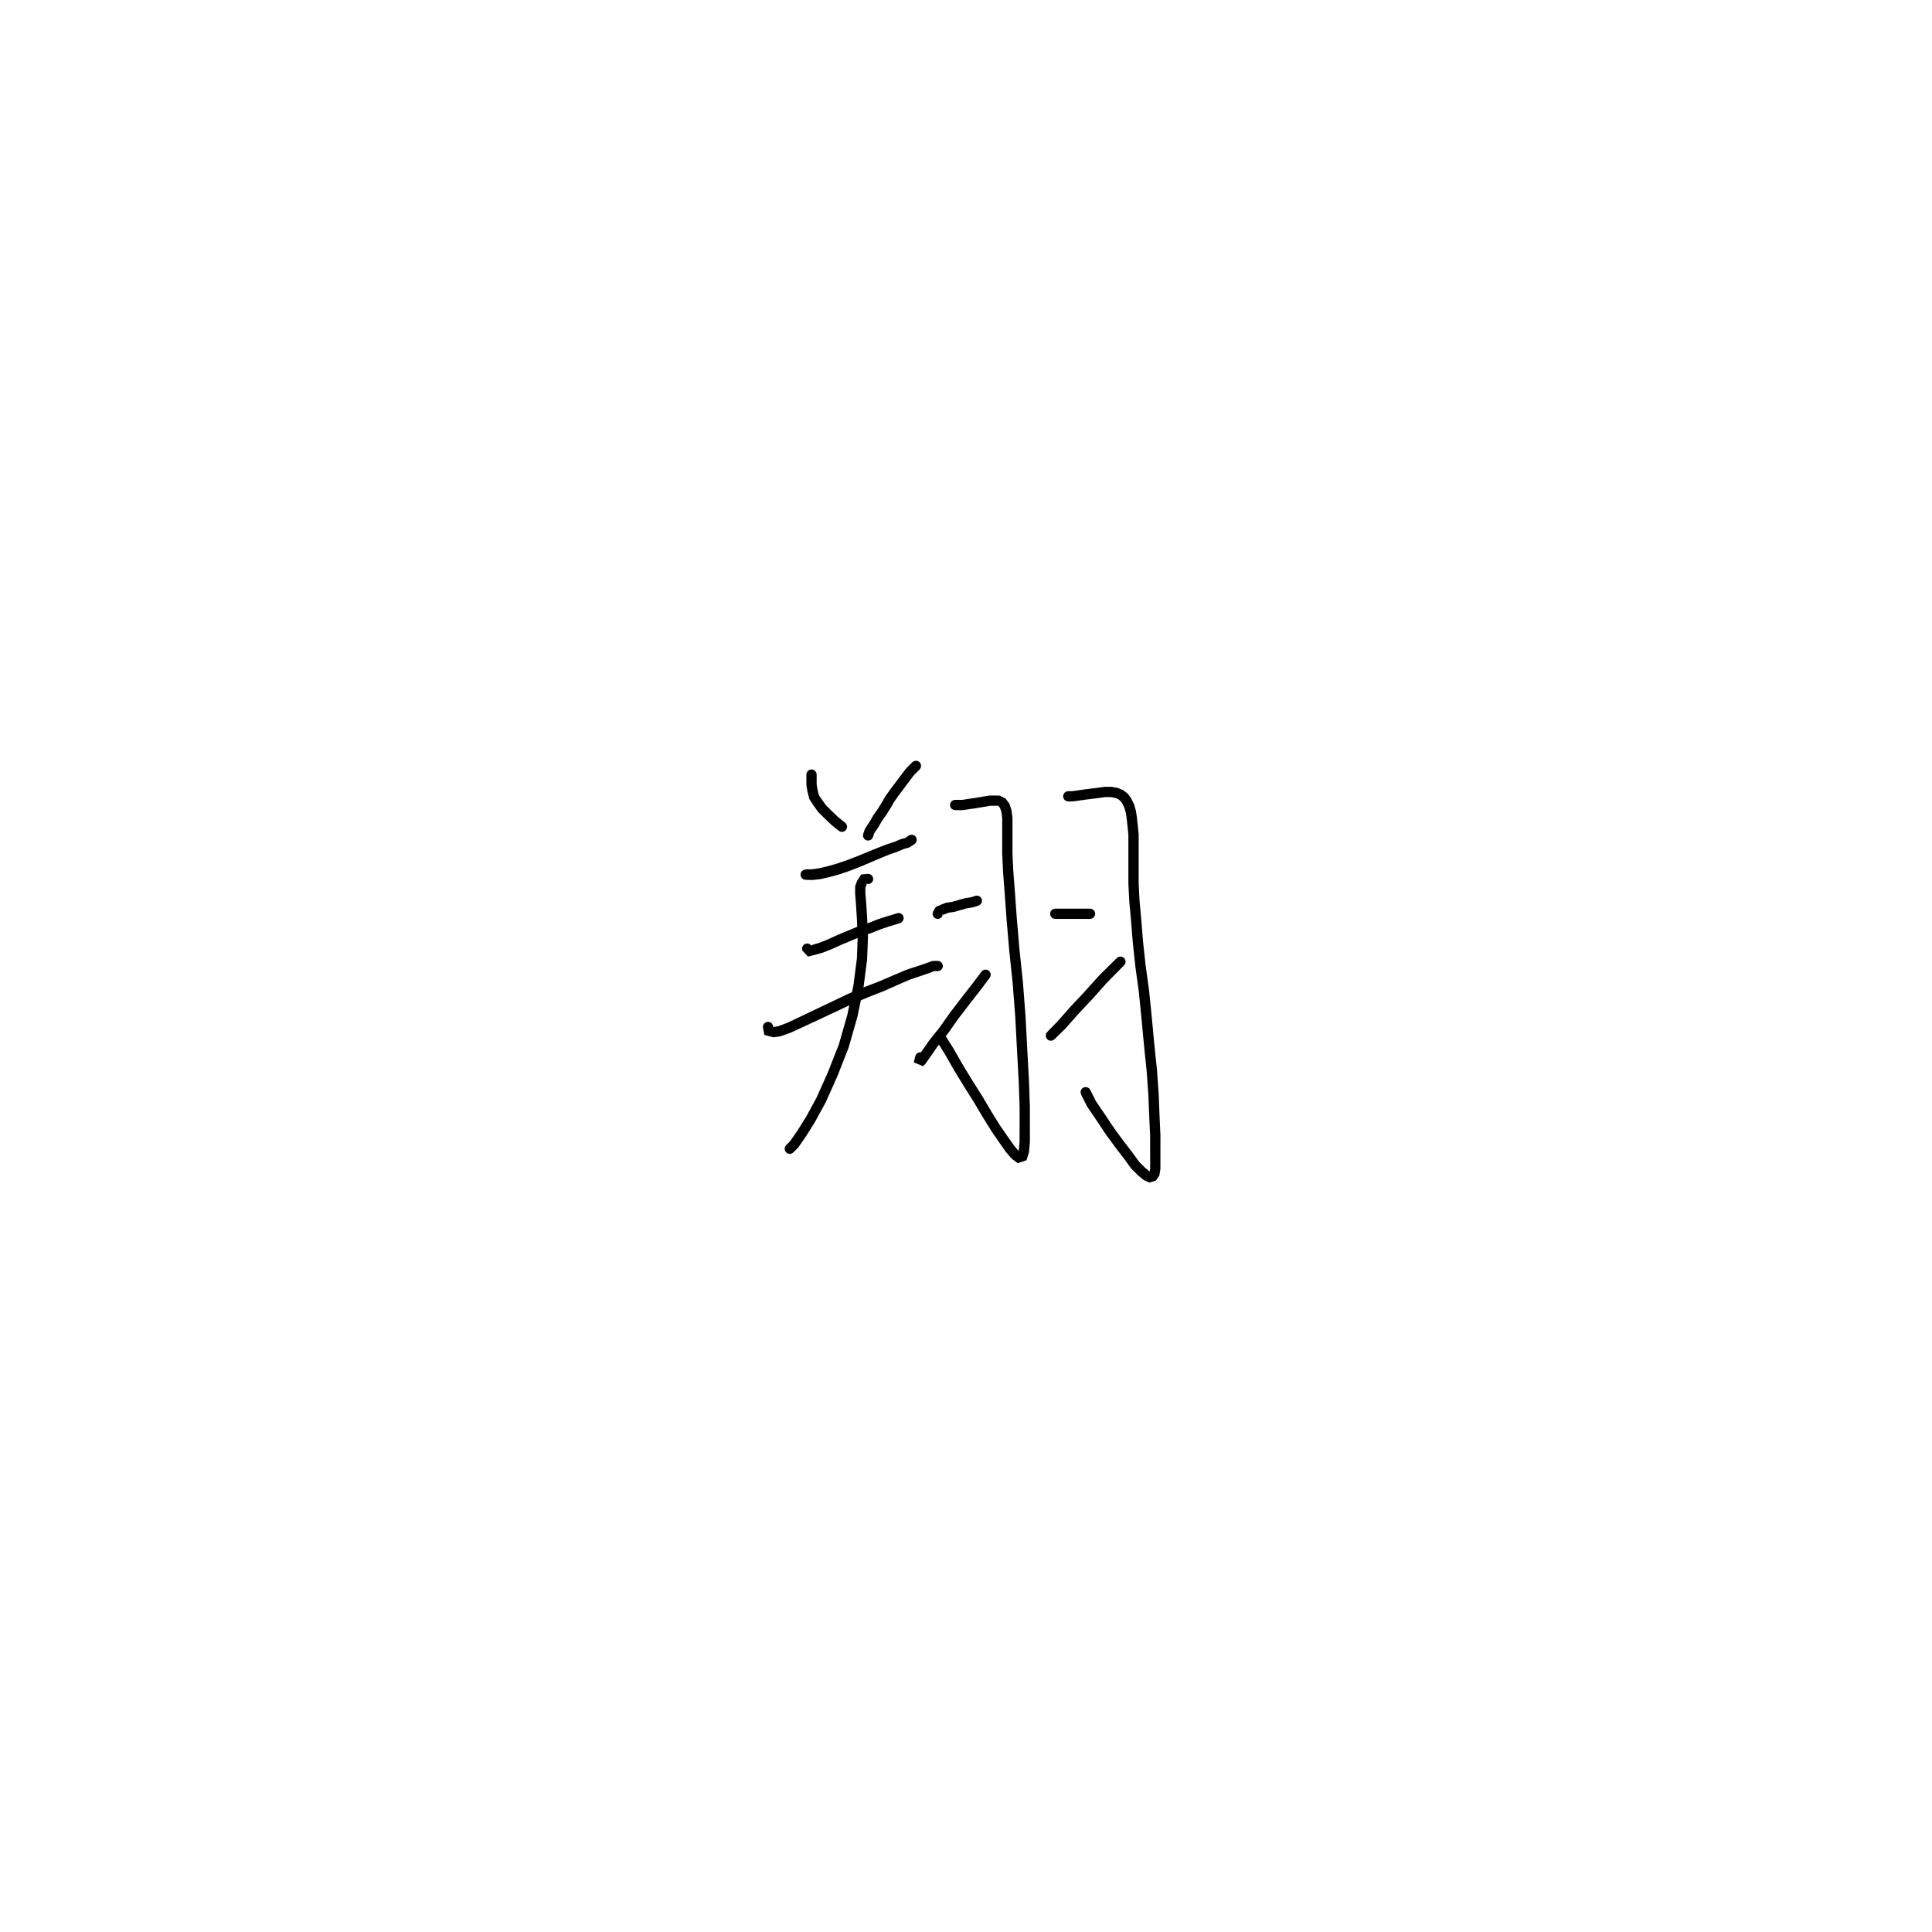
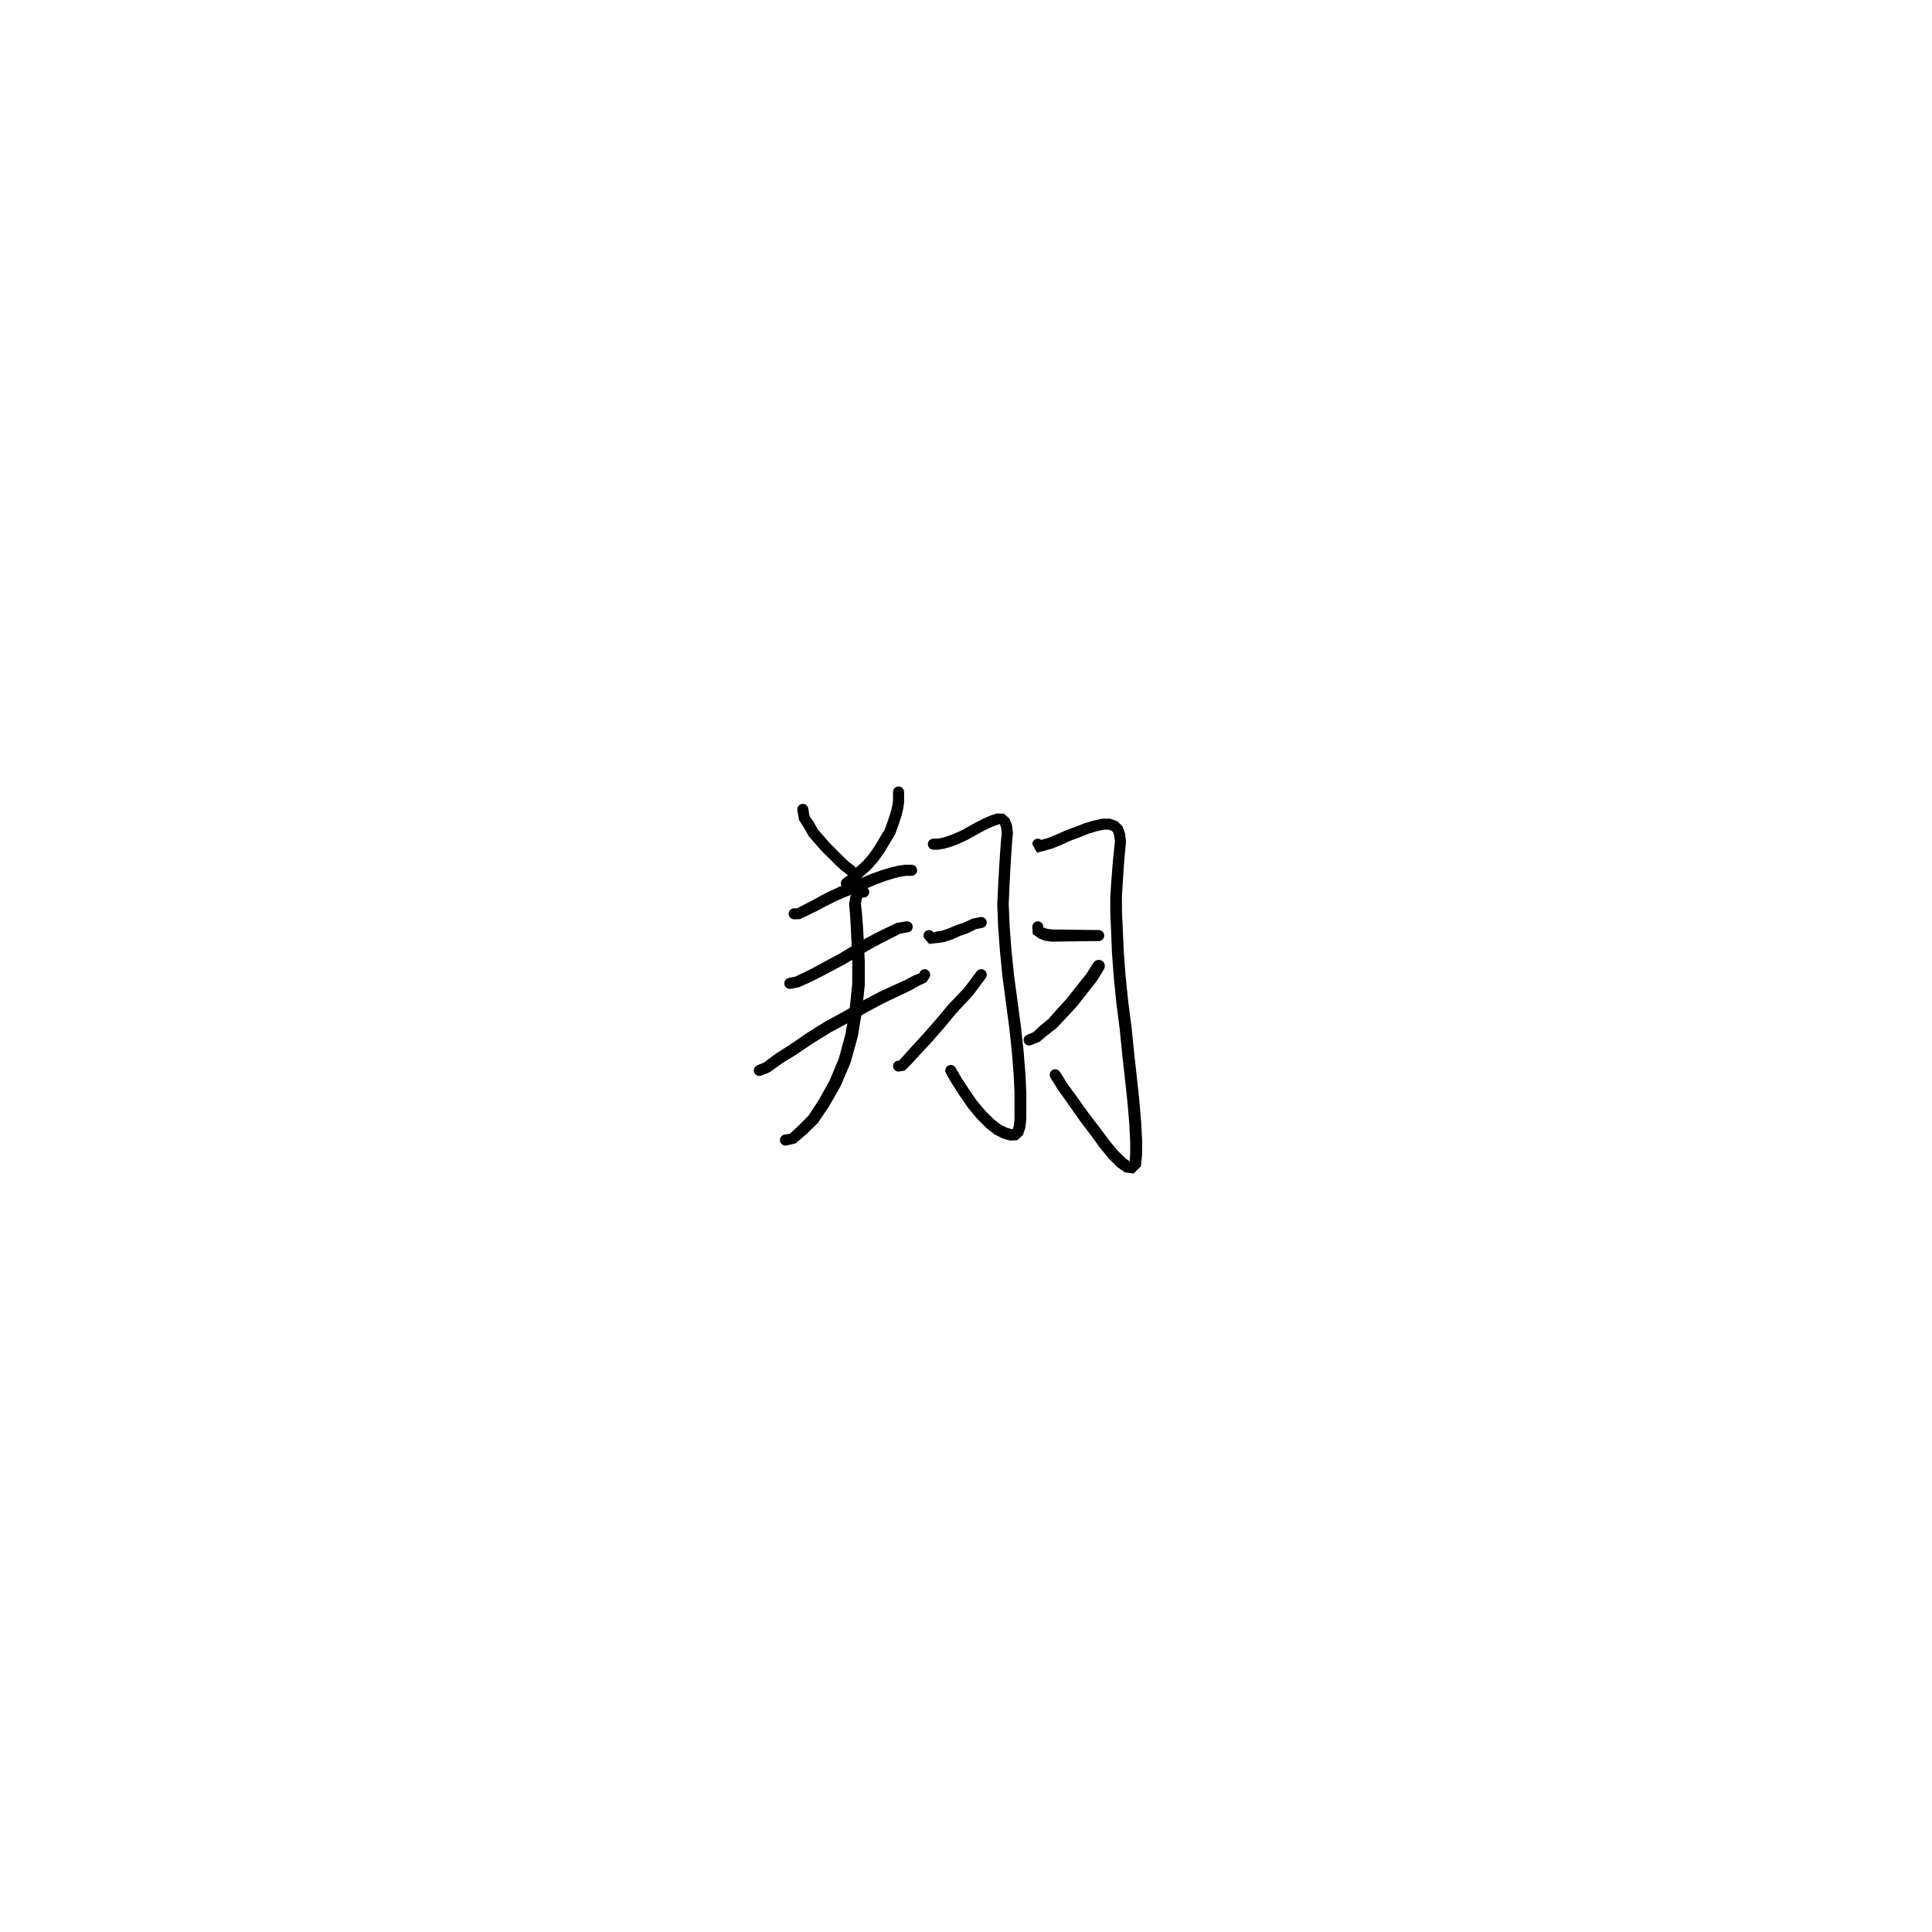
<svg xmlns="http://www.w3.org/2000/svg" viewBox="-300 -300 900 900" width="900" height="900" overflow="visible">
-   <path d="M 75.644 60.811 L 75.648 65.673 L 76.101 68.599 L 77.054 72.295 L 78.908 75.148 L 81.086 78.181 L 84.068 81.173 L 87.273 84.236 L 90.733 87.006 L 91.563 87.437 L 92.494 87.517 L 93.386 87.234 L 94.101 86.632 L 94.531 85.802 L 94.611 84.871 L 94.329 83.979 L 93.727 83.264 L 90.429 80.629 L 87.418 77.746 L 84.725 75.062 L 82.849 72.42 L 81.459 70.407 L 80.791 67.617 L 80.433 65.408 L 80.437 60.811 L 80.254 59.894 L 79.735 59.116 L 78.958 58.597 L 78.041 58.415 L 77.124 58.597 L 76.346 59.116 L 75.827 59.894 Z" fill="black" fill-rule="nonzero" />
-   <path d="M 124.995 55.062 L 122.176 57.89 L 119.503 61.391 L 117.061 64.637 L 114.609 67.898 L 112.494 70.855 L 110.83 73.755 L 108.869 76.903 L 106.824 79.778 L 105.188 82.648 L 102.958 86.026 L 102.119 88.431 L 102.002 89.359 L 102.249 90.261 L 102.822 90.999 L 103.634 91.462 L 104.562 91.579 L 105.464 91.332 L 106.202 90.759 L 106.665 89.947 L 107.177 88.298 L 109.272 85.189 L 110.879 82.384 L 112.888 79.583 L 114.981 76.245 L 116.56 73.469 L 118.499 70.751 L 120.912 67.525 L 123.335 64.285 L 125.797 61.029 L 128.384 58.451 L 128.903 57.674 L 129.085 56.757 L 128.903 55.84 L 128.384 55.062 L 127.606 54.543 L 126.689 54.361 L 125.772 54.543 Z" fill="black" fill-rule="nonzero" />
-   <path d="M 76.014 105.036 L 75.338 105.003 L 74.408 105.188 L 73.62 105.715 L 73.094 106.503 L 72.909 107.432 L 73.094 108.362 L 73.62 109.15 L 74.408 109.677 L 75.338 109.861 L 76.014 109.829 L 76.931 109.646 L 77.708 109.127 L 78.227 108.349 L 78.41 107.432 L 78.227 106.515 L 77.708 105.738 L 76.931 105.219 Z M 75.338 109.861 L 76.824 109.904 L 78.654 109.929 L 82.131 109.529 L 85.957 108.694 L 90.543 107.451 L 95.527 105.779 L 100.873 103.703 L 105.758 101.631 L 110.596 99.579 L 114.558 97.959 L 118.212 96.718 L 121.013 95.5 L 123.627 94.749 L 125.991 93.21 L 126.653 92.55 L 127.012 91.686 L 127.013 90.751 L 126.656 89.887 L 125.996 89.225 L 125.132 88.867 L 124.197 88.866 L 123.333 89.222 L 121.644 90.386 L 119.392 90.986 L 116.518 92.201 L 112.875 93.392 L 108.729 95.015 L 103.836 97.017 L 98.992 99 L 93.798 100.977 L 89.051 102.549 L 84.718 103.738 L 81.248 104.525 L 78.238 104.936 L 76.824 104.961 L 75.338 105.003 L 74.408 105.188 L 73.62 105.715 L 73.094 106.503 L 72.909 107.432 L 73.094 108.362 L 73.62 109.15 L 74.408 109.677 Z" fill="black" fill-rule="nonzero" />
-   <path d="M 73.87 142.964 L 76.425 145.625 L 80.361 144.607 L 83.307 143.773 L 87.517 142.111 L 91.993 140.09 L 96.822 138.075 L 101.6 136.067 L 106.437 134.443 L 110.495 132.801 L 114.028 131.611 L 117.259 130.669 L 119.339 129.976 L 120.151 129.513 L 120.724 128.774 L 120.971 127.873 L 120.854 126.945 L 120.391 126.133 L 119.653 125.559 L 118.751 125.312 L 117.823 125.429 L 115.849 126.088 L 112.594 127.038 L 108.829 128.28 L 104.779 129.881 L 99.887 131.5 L 94.935 133.547 L 90.034 135.586 L 85.592 137.619 L 81.693 139.2 L 78.964 139.987 L 76.954 140.862 L 78.157 140.82 L 77.584 140.082 L 76.771 139.619 L 75.844 139.502 L 74.942 139.749 L 74.203 140.322 L 73.74 141.134 L 73.623 142.062 Z" fill="black" fill-rule="nonzero" />
-   <path d="M 55.374 178.378 L 56.076 182.1 L 60.203 183.207 L 63.684 182.723 L 68.445 181.018 L 74.622 178.166 L 81.534 174.95 L 89.252 171.327 L 96.91 167.711 L 104.528 164.499 L 111.829 161.633 L 118.344 158.747 L 123.914 156.326 L 128.669 154.722 L 132.352 153.477 L 135.336 152.335 L 136.824 152.396 L 137.741 152.214 L 138.519 151.694 L 139.038 150.917 L 139.221 150 L 139.038 149.083 L 138.519 148.306 L 137.741 147.786 L 136.824 147.604 L 134.258 147.665 L 130.756 148.956 L 127.142 150.142 L 122.167 151.782 L 116.385 154.226 L 109.928 157.016 L 102.634 159.825 L 94.847 163.099 L 87.099 166.782 L 79.412 170.455 L 72.54 173.725 L 66.555 176.549 L 62.397 178.088 L 60.203 178.415 L 59.465 178.711 L 60.167 178.378 L 59.984 177.461 L 59.465 176.684 L 58.687 176.165 L 57.77 175.982 L 56.853 176.165 L 56.076 176.684 L 55.556 177.461 Z" fill="black" fill-rule="nonzero" />
-   <path d="M 104.392 107.063 L 101.176 107.379 L 99.364 110.108 L 98.375 112.744 L 98.35 116.471 L 98.758 121.387 L 99.161 127.832 L 99.563 136.216 L 99.167 146.547 L 97.57 158.924 L 94.768 172.535 L 90.771 186.53 L 85.56 199.749 L 80.348 211.378 L 75.561 220.151 L 71.577 226.525 L 68.041 231.637 L 66.211 233.441 L 65.692 234.218 L 65.509 235.135 L 65.692 236.052 L 66.211 236.83 L 66.988 237.349 L 67.905 237.531 L 68.822 237.349 L 69.6 236.83 L 71.824 234.579 L 75.585 229.151 L 79.709 222.552 L 84.652 213.487 L 89.98 201.602 L 95.31 188.065 L 99.421 173.681 L 102.295 159.724 L 103.941 146.966 L 104.356 136.216 L 103.947 127.573 L 103.539 121.045 L 103.136 116.232 L 103.112 113.472 L 103.744 112.054 L 103.554 111.54 L 104.392 111.856 L 105.309 111.673 L 106.086 111.154 L 106.606 110.376 L 106.788 109.459 L 106.606 108.542 L 106.086 107.765 L 105.309 107.246 Z" fill="black" fill-rule="nonzero" />
-   <path d="M 144.932 77.396 L 148.47 77.391 L 151.36 76.966 L 154.216 76.558 L 156.678 76.147 L 159.11 75.742 L 161.366 75.359 L 163.176 75.369 L 164.683 75.312 L 165.265 75.603 L 165.897 76.477 L 166.508 78.34 L 166.864 81.214 L 166.861 85.135 L 166.861 90.811 L 166.861 97.766 L 167.271 106.369 L 168.083 116.934 L 168.894 128.298 L 170.113 142.526 L 171.734 157.92 L 172.945 173.669 L 173.754 189.047 L 174.565 204.028 L 174.966 215.722 L 174.962 225 L 174.958 231.806 L 174.579 235.955 L 174.099 237.908 L 175.782 237.329 L 174.614 236.265 L 172.388 233.671 L 169.61 229.707 L 165.995 224.495 L 161.982 218.082 L 157.923 211.183 L 153.049 203.465 L 148.617 196.213 L 144.29 188.641 L 140.883 183.189 L 140.243 182.508 L 139.39 182.125 L 138.456 182.096 L 137.581 182.427 L 136.9 183.068 L 136.516 183.921 L 136.488 184.855 L 136.819 185.729 L 140.169 191.088 L 144.491 198.651 L 148.978 205.995 L 153.834 213.682 L 157.883 220.566 L 161.978 227.127 L 165.66 232.455 L 168.558 236.599 L 171.197 239.681 L 174.083 241.86 L 178.198 240.47 L 179.34 236.748 L 179.771 231.978 L 179.768 225 L 179.763 215.63 L 179.353 203.81 L 178.543 188.791 L 177.731 173.358 L 176.51 157.486 L 174.887 142.068 L 173.674 127.918 L 172.863 116.58 L 172.054 106.064 L 171.652 97.64 L 171.653 90.811 L 171.653 85.135 L 171.649 80.948 L 171.194 77.336 L 170.184 74.334 L 168.384 71.964 L 165.723 70.634 L 163.176 70.577 L 160.932 70.587 L 158.322 71.015 L 155.89 71.42 L 153.487 71.821 L 150.667 72.224 L 148.151 72.609 L 144.932 72.604 L 144.015 72.786 L 143.238 73.306 L 142.719 74.083 L 142.536 75 L 142.719 75.917 L 143.238 76.694 L 144.015 77.214 Z" fill="black" fill-rule="nonzero" />
-   <path d="M 138.968 126.747 L 139.034 126.165 L 140.133 125.879 L 141.865 125.163 L 144.624 124.775 L 147.618 123.926 L 150.317 123.15 L 153.579 122.605 L 155.825 121.868 L 156.638 121.405 L 157.211 120.666 L 157.458 119.764 L 157.341 118.837 L 156.878 118.025 L 156.139 117.451 L 155.237 117.204 L 154.31 117.321 L 152.502 117.935 L 149.277 118.472 L 146.301 119.318 L 143.62 120.089 L 140.703 120.513 L 138.381 121.418 L 135.966 122.483 L 134.681 124.604 L 134.434 125.506 L 134.551 126.433 L 135.014 127.246 L 135.753 127.819 L 136.654 128.066 L 137.582 127.949 L 138.394 127.486 Z" fill="black" fill-rule="nonzero" />
-   <path d="M 126.392 191.986 L 125.677 194.876 L 130.005 196.694 L 131.013 195.66 L 133.112 192.726 L 136.714 187.519 L 141.579 181.438 L 146.458 174.528 L 151.694 167.681 L 156.969 160.917 L 161.039 155.492 L 161.443 154.649 L 161.494 153.715 L 161.184 152.833 L 160.559 152.137 L 159.716 151.733 L 158.783 151.682 L 157.901 151.992 L 157.205 152.616 L 153.166 158.002 L 147.901 164.752 L 142.596 171.689 L 137.745 178.562 L 132.88 184.643 L 129.186 189.977 L 127.23 192.718 L 126.616 193.306 L 130.404 195.664 L 131.041 193.149 L 131.086 192.215 L 130.771 191.335 L 130.143 190.642 L 129.297 190.243 L 128.364 190.197 L 127.483 190.513 L 126.791 191.141 Z" fill="black" fill-rule="nonzero" />
-   <path d="M 197.635 73.342 L 199.861 73.334 L 202.839 72.913 L 205.655 72.51 L 208.878 72.107 L 212.141 71.7 L 214.833 71.309 L 217.316 71.308 L 219.302 71.636 L 220.796 72.23 L 221.887 73.046 L 222.743 74.206 L 223.777 76.266 L 224.481 78.745 L 224.852 81.378 L 225.252 84.981 L 225.647 88.898 L 225.644 93.243 L 225.644 98.514 L 225.644 104.595 L 225.645 111.551 L 226.056 119.765 L 226.868 128.717 L 227.677 138.874 L 228.896 150.293 L 230.51 162.041 L 231.716 174.152 L 232.929 187.129 L 234.147 198.86 L 234.956 210.136 L 235.366 220.237 L 235.776 229.117 L 235.779 235.541 L 235.779 240.811 L 235.785 244.3 L 235.496 246.134 L 235.461 246.235 L 236.083 246.134 L 235.503 245.729 L 233.328 243.901 L 230.709 241.29 L 227.543 236.927 L 223.485 231.66 L 219.067 225.646 L 215.032 219.604 L 210.501 212.956 L 207.887 207.712 L 207.313 206.974 L 206.501 206.511 L 205.573 206.394 L 204.672 206.641 L 203.933 207.214 L 203.47 208.026 L 203.353 208.954 L 203.6 209.855 L 206.391 215.422 L 211.049 222.288 L 215.122 228.408 L 219.623 234.556 L 223.673 239.829 L 226.993 244.386 L 230.051 247.451 L 232.74 249.676 L 235.403 250.893 L 238.458 249.981 L 240.045 247.65 L 240.567 244.619 L 240.572 240.811 L 240.572 235.541 L 240.576 228.991 L 240.175 220.033 L 239.774 209.864 L 238.962 198.437 L 237.746 186.655 L 236.528 173.686 L 235.3 161.473 L 233.671 149.707 L 232.458 138.423 L 231.646 128.31 L 230.836 119.424 L 230.436 111.422 L 230.437 104.595 L 230.437 98.514 L 230.437 93.243 L 230.434 88.67 L 230.018 84.479 L 229.607 80.784 L 229.167 77.741 L 228.25 74.545 L 226.852 71.74 L 225.275 69.657 L 223.123 68.04 L 220.563 67.013 L 217.684 66.53 L 214.491 66.529 L 211.508 66.949 L 208.284 67.352 L 205.021 67.76 L 202.161 68.168 L 199.463 68.558 L 197.635 68.55 L 196.718 68.732 L 195.941 69.252 L 195.421 70.029 L 195.239 70.946 L 195.421 71.863 L 195.941 72.64 L 196.718 73.16 Z" fill="black" fill-rule="nonzero" />
-   <path d="M 191.554 128.072 L 193.581 128.072 L 196.824 128.072 L 200.068 128.072 L 203.716 128.072 L 207.77 128.072 L 208.687 127.89 L 209.465 127.37 L 209.984 126.593 L 210.167 125.676 L 209.984 124.759 L 209.465 123.981 L 208.687 123.462 L 207.77 123.279 L 203.716 123.279 L 200.068 123.279 L 196.824 123.279 L 193.581 123.279 L 191.554 123.279 L 190.637 123.462 L 189.86 123.981 L 189.34 124.759 L 189.158 125.676 L 189.34 126.593 L 189.86 127.37 L 190.637 127.89 Z" fill="black" fill-rule="nonzero" />
-   <path d="M 191.221 184.127 L 196.071 179.392 L 202.311 172.353 L 208.794 165.466 L 215.642 157.78 L 223.654 149.667 L 224.173 148.89 L 224.356 147.973 L 224.173 147.056 L 223.654 146.279 L 222.876 145.759 L 221.959 145.577 L 221.042 145.759 L 220.265 146.279 L 212.061 154.382 L 205.125 162.102 L 198.635 168.998 L 192.443 176.014 L 187.833 180.738 L 187.313 181.515 L 187.131 182.432 L 187.313 183.349 L 187.833 184.127 L 188.61 184.646 L 189.527 184.829 L 190.444 184.646 Z" fill="black" fill-rule="nonzero" />
+   <path d="M 71.434 77.452 L 72.239 82.023 L 74.585 85.685 L 76.704 89.489 L 79.709 92.949 L 82.613 96.254 L 85.923 99.55 L 88.792 102.399 L 91.897 105.343 L 94.731 107.475 L 95.642 107.912 L 96.65 107.967 L 97.602 107.632 L 98.354 106.958 L 98.79 106.048 L 98.845 105.039 L 98.51 104.087 L 97.836 103.335 L 95.265 101.414 L 92.424 98.682 L 89.618 95.855 L 86.441 92.665 L 83.669 89.484 L 80.999 86.457 L 79.063 82.963 L 77.085 80.139 L 76.539 76.602 L 76.182 75.657 L 75.49 74.921 L 74.57 74.506 L 73.561 74.475 L 72.617 74.832 L 71.881 75.523 L 71.466 76.443 Z" fill="black" fill-rule="nonzero" />
+   <path d="M 115.994 68.919 L 115.992 70.946 L 115.975 73.178 L 115.594 75.7 L 114.82 78.711 L 113.631 82.227 L 112.113 86.418 L 109.811 90.252 L 107.444 94.234 L 104.764 98.103 L 101.736 101.533 L 98.582 104.305 L 95.265 107.504 L 92.704 109.416 L 92.03 110.168 L 91.695 111.121 L 91.75 112.129 L 92.187 113.039 L 92.938 113.713 L 93.891 114.048 L 94.899 113.993 L 95.809 113.556 L 98.654 111.415 L 102.093 108.128 L 105.426 105.223 L 108.885 101.356 L 111.88 97.117 L 114.378 92.992 L 116.941 88.717 L 118.667 83.989 L 119.91 80.208 L 120.757 76.733 L 121.187 73.579 L 121.17 70.946 L 121.169 68.919 L 120.972 67.929 L 120.411 67.089 L 119.571 66.528 L 118.581 66.331 L 117.591 66.528 L 116.751 67.089 L 116.191 67.929 Z" fill="black" fill-rule="nonzero" />
+   <path d="M 69.932 128.263 L 72.64 128.172 L 75.564 126.804 L 78.009 125.612 L 81.32 123.988 L 84.98 121.995 L 88.946 120.036 L 93.286 118.075 L 98.52 116.064 L 103.416 114.01 L 108.215 111.978 L 112.534 110.372 L 116.45 109.165 L 119.488 108.373 L 122.144 107.99 L 124.662 107.993 L 125.652 107.796 L 126.492 107.235 L 127.053 106.396 L 127.25 105.405 L 127.053 104.415 L 126.492 103.576 L 125.652 103.015 L 124.662 102.818 L 121.775 102.821 L 118.485 103.248 L 115.037 104.078 L 110.844 105.303 L 106.244 106.941 L 101.313 108.963 L 96.48 110.963 L 91.174 113.006 L 86.595 115.099 L 82.453 117.194 L 78.815 119.256 L 75.64 120.874 L 73.219 122.115 L 71.279 123.179 L 69.932 123.088 L 68.942 123.285 L 68.103 123.846 L 67.542 124.685 L 67.345 125.676 L 67.542 126.666 L 68.103 127.505 L 68.942 128.066 Z" fill="black" fill-rule="nonzero" />
+   <path d="M 68.413 160.645 L 72.149 159.905 L 77.164 157.673 L 82.123 155.232 L 87.439 152.408 L 93.589 149.156 L 99.71 145.494 L 105.329 142.281 L 110.517 139.451 L 115.313 137.012 L 119.416 134.937 L 123.061 134.309 L 124.005 133.952 L 124.741 133.261 L 125.156 132.34 L 125.187 131.331 L 124.83 130.387 L 124.139 129.651 L 123.219 129.236 L 122.21 129.204 L 117.746 129.928 L 112.93 132.177 L 107.996 134.603 L 102.644 137.448 L 96.912 140.722 L 90.87 144.358 L 84.859 147.592 L 79.634 150.444 L 74.863 152.868 L 70.418 154.959 L 67.398 155.571 L 66.466 155.958 L 65.752 156.673 L 65.367 157.606 L 65.368 158.616 L 65.755 159.548 L 66.47 160.261 L 67.403 160.646 Z" fill="black" fill-rule="nonzero" />
+   <path d="M 54.677 201.051 L 58.457 199.536 L 64.536 195.192 L 71.021 191.193 L 78.737 185.968 L 87.152 180.801 L 96.038 175.978 L 104.537 171.125 L 112.137 167.111 L 118.945 163.869 L 124.259 161.355 L 127.884 159.281 L 131.563 157.541 L 133.058 155.211 L 133.324 154.237 L 133.198 153.236 L 132.698 152.359 L 131.9 151.74 L 130.927 151.473 L 129.925 151.599 L 129.048 152.099 L 128.429 152.897 L 128.573 153.27 L 125.495 154.503 L 121.823 156.483 L 116.596 158.834 L 109.62 162.078 L 101.814 166.173 L 93.287 171.049 L 84.335 175.956 L 75.722 181.329 L 68.033 186.645 L 61.545 190.754 L 55.732 195.059 L 52.755 196.246 L 51.909 196.797 L 51.338 197.629 L 51.129 198.617 L 51.314 199.61 L 51.864 200.456 L 52.697 201.027 L 53.685 201.236 Z" fill="black" fill-rule="nonzero" />
+   <path d="M 102.365 112.953 L 99.31 113.142 L 97.216 115.436 L 96.107 117.667 L 95.556 121.216 L 95.925 125.503 L 96.282 131.118 L 96.651 138.786 L 97.019 148.032 L 96.998 158.353 L 95.801 169.875 L 93.826 181.802 L 90.698 193.24 L 86.408 203.467 L 81.317 212.591 L 76.706 219.635 L 72.14 224.259 L 67.913 228.167 L 65.371 228.544 L 64.439 228.931 L 63.725 229.646 L 63.34 230.579 L 63.341 231.589 L 63.728 232.521 L 64.443 233.234 L 65.376 233.619 L 66.386 233.618 L 70.6 232.644 L 75.833 228.173 L 80.997 223.067 L 86.116 215.517 L 91.565 205.993 L 96.194 195.138 L 99.552 183.063 L 101.631 170.666 L 102.866 158.674 L 102.846 147.914 L 102.403 138.512 L 101.961 130.774 L 101.507 125.038 L 101.065 121.216 L 101.325 119.09 L 101.838 118.077 L 101.366 117.939 L 102.365 118.128 L 103.355 117.931 L 104.195 117.37 L 104.755 116.531 L 104.952 115.541 L 104.755 114.55 L 104.195 113.711 L 103.355 113.15 Z" fill="black" fill-rule="nonzero" />
+   <path d="M 134.797 95.831 L 137.059 95.82 L 139.839 95.359 L 142.913 94.482 L 146.323 93.203 L 150.144 91.504 L 153.892 89.424 L 157.494 87.422 L 160.621 85.858 L 163.294 84.712 L 165.26 84.032 L 165.916 83.909 L 165.846 84.074 L 166.327 85.312 L 166.661 87.973 L 166.254 92.225 L 165.831 97.934 L 165.409 104.444 L 164.987 112.168 L 164.562 121.216 L 164.958 131.506 L 165.761 142.533 L 166.97 154.774 L 168.585 166.982 L 170.192 179.111 L 171.39 190.393 L 172.189 200.449 L 172.588 208.854 L 172.588 216.081 L 172.596 221.227 L 172.252 224.464 L 171.742 226.11 L 171.953 226.11 L 171.322 225.986 L 169.039 225.341 L 166.251 223.969 L 162.92 221.398 L 159.045 217.551 L 155.125 212.875 L 151.552 207.74 L 147.812 202.022 L 145.152 197.365 L 144.49 196.603 L 143.586 196.152 L 142.579 196.082 L 141.622 196.402 L 140.86 197.064 L 140.409 197.968 L 140.339 198.975 L 140.659 199.932 L 143.404 204.734 L 147.232 210.638 L 150.956 216.044 L 155.144 221.098 L 159.377 225.359 L 163.343 228.463 L 167.042 230.335 L 170.435 231.311 L 173.857 231.187 L 176.502 228.755 L 177.613 225.536 L 178.08 221.476 L 178.088 216.081 L 178.088 208.713 L 177.676 200.091 L 176.853 189.877 L 175.619 178.456 L 173.983 166.262 L 172.355 154.145 L 171.131 142.062 L 170.313 131.197 L 169.897 121.216 L 170.284 112.426 L 170.672 104.745 L 171.06 98.282 L 171.449 92.64 L 171.853 87.973 L 171.375 84.147 L 170.235 81.331 L 167.733 79.064 L 164.334 78.941 L 161.436 79.882 L 158.433 81.169 L 155.073 82.848 L 151.379 84.9 L 147.829 86.875 L 144.353 88.418 L 141.276 89.572 L 138.675 90.317 L 136.59 90.666 L 134.797 90.656 L 133.807 90.853 L 132.968 91.414 L 132.407 92.253 L 132.21 93.243 L 132.407 94.233 L 132.968 95.073 L 133.807 95.634 Z" fill="black" fill-rule="nonzero" />
+   <path d="M 130.456 136.968 L 132.875 139.733 L 136.848 139.258 L 139.91 138.831 L 143.882 137.512 L 147.521 135.865 L 151.214 134.599 L 154.577 132.845 L 157.602 132.267 L 158.534 131.88 L 159.248 131.165 L 159.633 130.232 L 159.632 129.222 L 159.245 128.29 L 158.53 127.577 L 157.597 127.191 L 156.587 127.192 L 152.855 127.965 L 149.191 129.725 L 145.587 130.892 L 141.929 132.488 L 138.603 133.602 L 135.99 133.986 L 134.017 134.592 L 135.085 134.654 L 134.466 133.856 L 133.589 133.356 L 132.587 133.23 L 131.613 133.496 L 130.816 134.115 L 130.316 134.993 L 130.189 135.994 Z" fill="black" fill-rule="nonzero" />
+   <path d="M 118.581 199.209 L 121.465 198.728 L 124.985 195.179 L 128.662 191.132 L 133.963 185.452 L 139.682 178.908 L 145.709 171.642 L 153.024 163.863 L 159.172 155.612 L 159.61 154.699 L 159.666 153.687 L 159.329 152.731 L 158.653 151.976 L 157.739 151.538 L 156.727 151.483 L 155.771 151.819 L 155.017 152.496 L 149.003 160.461 L 141.723 168.087 L 135.588 175.416 L 129.955 181.845 L 124.717 187.516 L 121.096 191.578 L 118.4 194.515 L 118.581 194.034 L 117.591 194.231 L 116.751 194.792 L 116.191 195.631 L 115.994 196.622 L 116.191 197.612 L 116.751 198.451 L 117.591 199.012 Z" fill="black" fill-rule="nonzero" />
+   <path d="M 180.858 93.243 L 183.076 97.181 L 187.065 96.173 L 190.006 95.345 L 194.226 93.667 L 198.639 91.643 L 203.032 90.028 L 207.011 88.41 L 210.863 87.239 L 214.172 86.486 L 216.296 86.476 L 217.79 86.948 L 218.524 87.683 L 219.024 89.326 L 219.369 92.027 L 218.961 95.822 L 218.534 99.908 L 218.101 105.21 L 217.665 110.903 L 217.226 117.488 L 217.206 124.933 L 217.594 133.903 L 217.985 143.676 L 218.791 154.702 L 220.004 166.939 L 221.617 179.508 L 222.827 191.644 L 224.042 202.601 L 225.256 213.916 L 226.067 223.568 L 226.473 231.566 L 226.48 237.465 L 226.206 241.606 L 226.354 241.427 L 226.441 241.172 L 224.186 239.541 L 220.762 236.122 L 216.822 231.428 L 212.363 225.407 L 207.079 218.557 L 202.211 211.718 L 197.075 204.63 L 193.748 199.304 L 193.056 198.569 L 192.136 198.154 L 191.127 198.124 L 190.183 198.481 L 189.447 199.173 L 189.033 200.094 L 189.002 201.103 L 189.36 202.047 L 192.79 207.532 L 197.924 214.769 L 202.786 221.713 L 208.043 228.647 L 212.502 234.788 L 216.671 239.824 L 220.544 243.703 L 223.965 246.125 L 228.105 246.681 L 231.496 243.259 L 232.033 237.67 L 232.04 231.407 L 231.636 223.189 L 230.825 213.381 L 229.607 201.994 L 228.389 191.059 L 227.167 178.871 L 225.537 166.304 L 224.317 154.217 L 223.501 143.351 L 223.082 133.664 L 222.658 124.797 L 222.638 117.647 L 223.01 111.259 L 223.385 105.601 L 223.763 100.363 L 224.147 96.34 L 224.55 92.027 L 224.084 88.242 L 222.962 85.02 L 220.453 82.511 L 217.083 81.362 L 213.53 81.351 L 209.542 82.22 L 205.286 83.482 L 201.157 85.107 L 196.631 86.736 L 192.125 88.766 L 188.237 90.331 L 185.502 91.124 L 183.815 92.008 L 186.033 93.243 L 185.836 92.253 L 185.276 91.414 L 184.436 90.853 L 183.446 90.656 L 182.456 90.853 L 181.616 91.414 L 181.055 92.253 Z" fill="black" fill-rule="nonzero" />
+   <path d="M 180.858 131.757 L 181.1 135.124 L 183.941 137.13 L 186.409 138.147 L 189.755 138.65 L 193.581 138.615 L 197.635 138.559 L 201.689 138.496 L 205.338 138.444 L 209.122 138.398 L 211.824 138.398 L 212.815 138.201 L 213.654 137.64 L 214.215 136.801 L 214.412 135.811 L 214.215 134.821 L 213.654 133.981 L 212.815 133.42 L 211.824 133.223 L 209.122 133.223 L 205.338 133.178 L 201.689 133.126 L 197.635 133.062 L 193.581 133.007 L 190.11 132.972 L 187.78 132.663 L 186.195 132.059 L 185.791 132.444 L 186.033 131.757 L 185.836 130.767 L 185.276 129.927 L 184.436 129.366 L 183.446 129.169 L 182.456 129.366 L 181.616 129.927 L 181.055 130.767 Z" fill="black" fill-rule="nonzero" />
+   <path d="M 180.353 186.862 L 184.2 185.318 L 188.047 182.101 L 192.281 178.803 L 196.536 174.263 L 201.497 168.935 L 206.028 163.179 L 210.831 157.109 L 214.268 151.528 L 214.667 150.476 L 214.633 149.352 L 214.171 148.327 L 213.352 147.556 L 212.3 147.157 L 211.176 147.192 L 210.151 147.653 L 209.38 148.472 L 206.061 153.702 L 201.404 159.523 L 197.017 165.119 L 192.248 170.332 L 188.394 174.711 L 184.521 177.899 L 181.34 180.898 L 178.431 182.057 L 177.585 182.608 L 177.014 183.44 L 176.805 184.428 L 176.989 185.42 L 177.54 186.267 L 178.373 186.838 L 179.36 187.047 Z" fill="black" fill-rule="nonzero" />
</svg>
